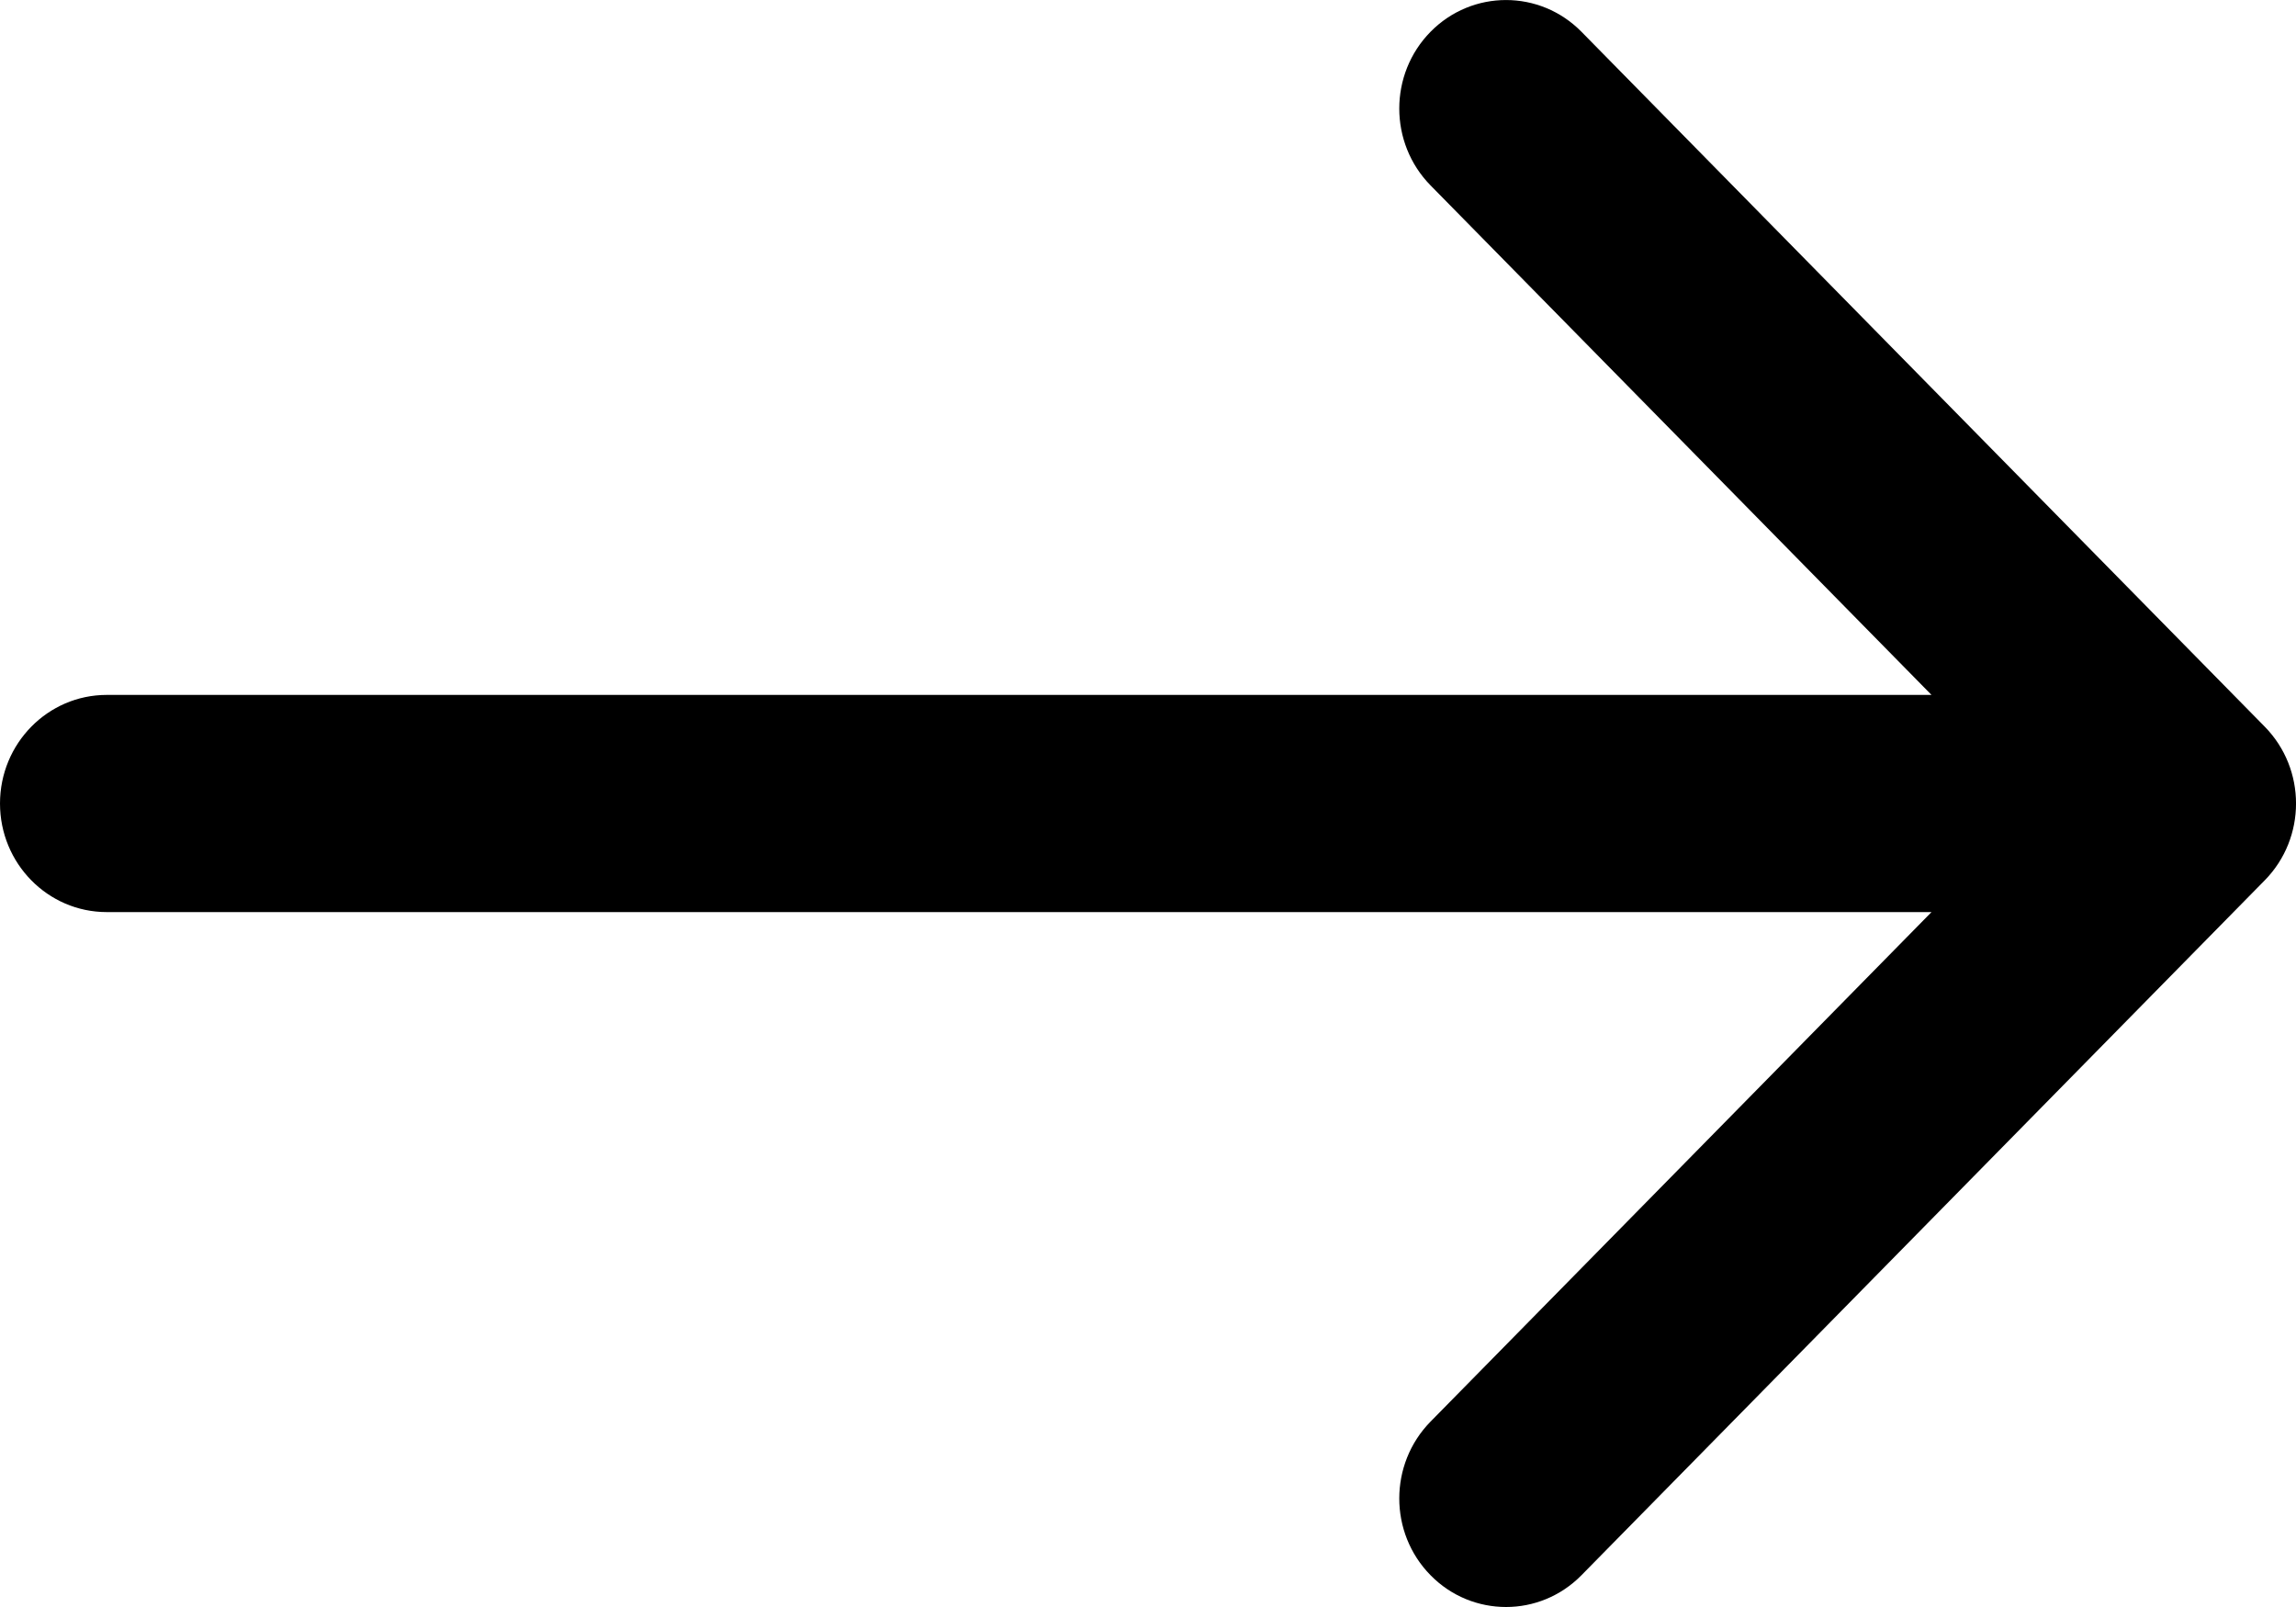
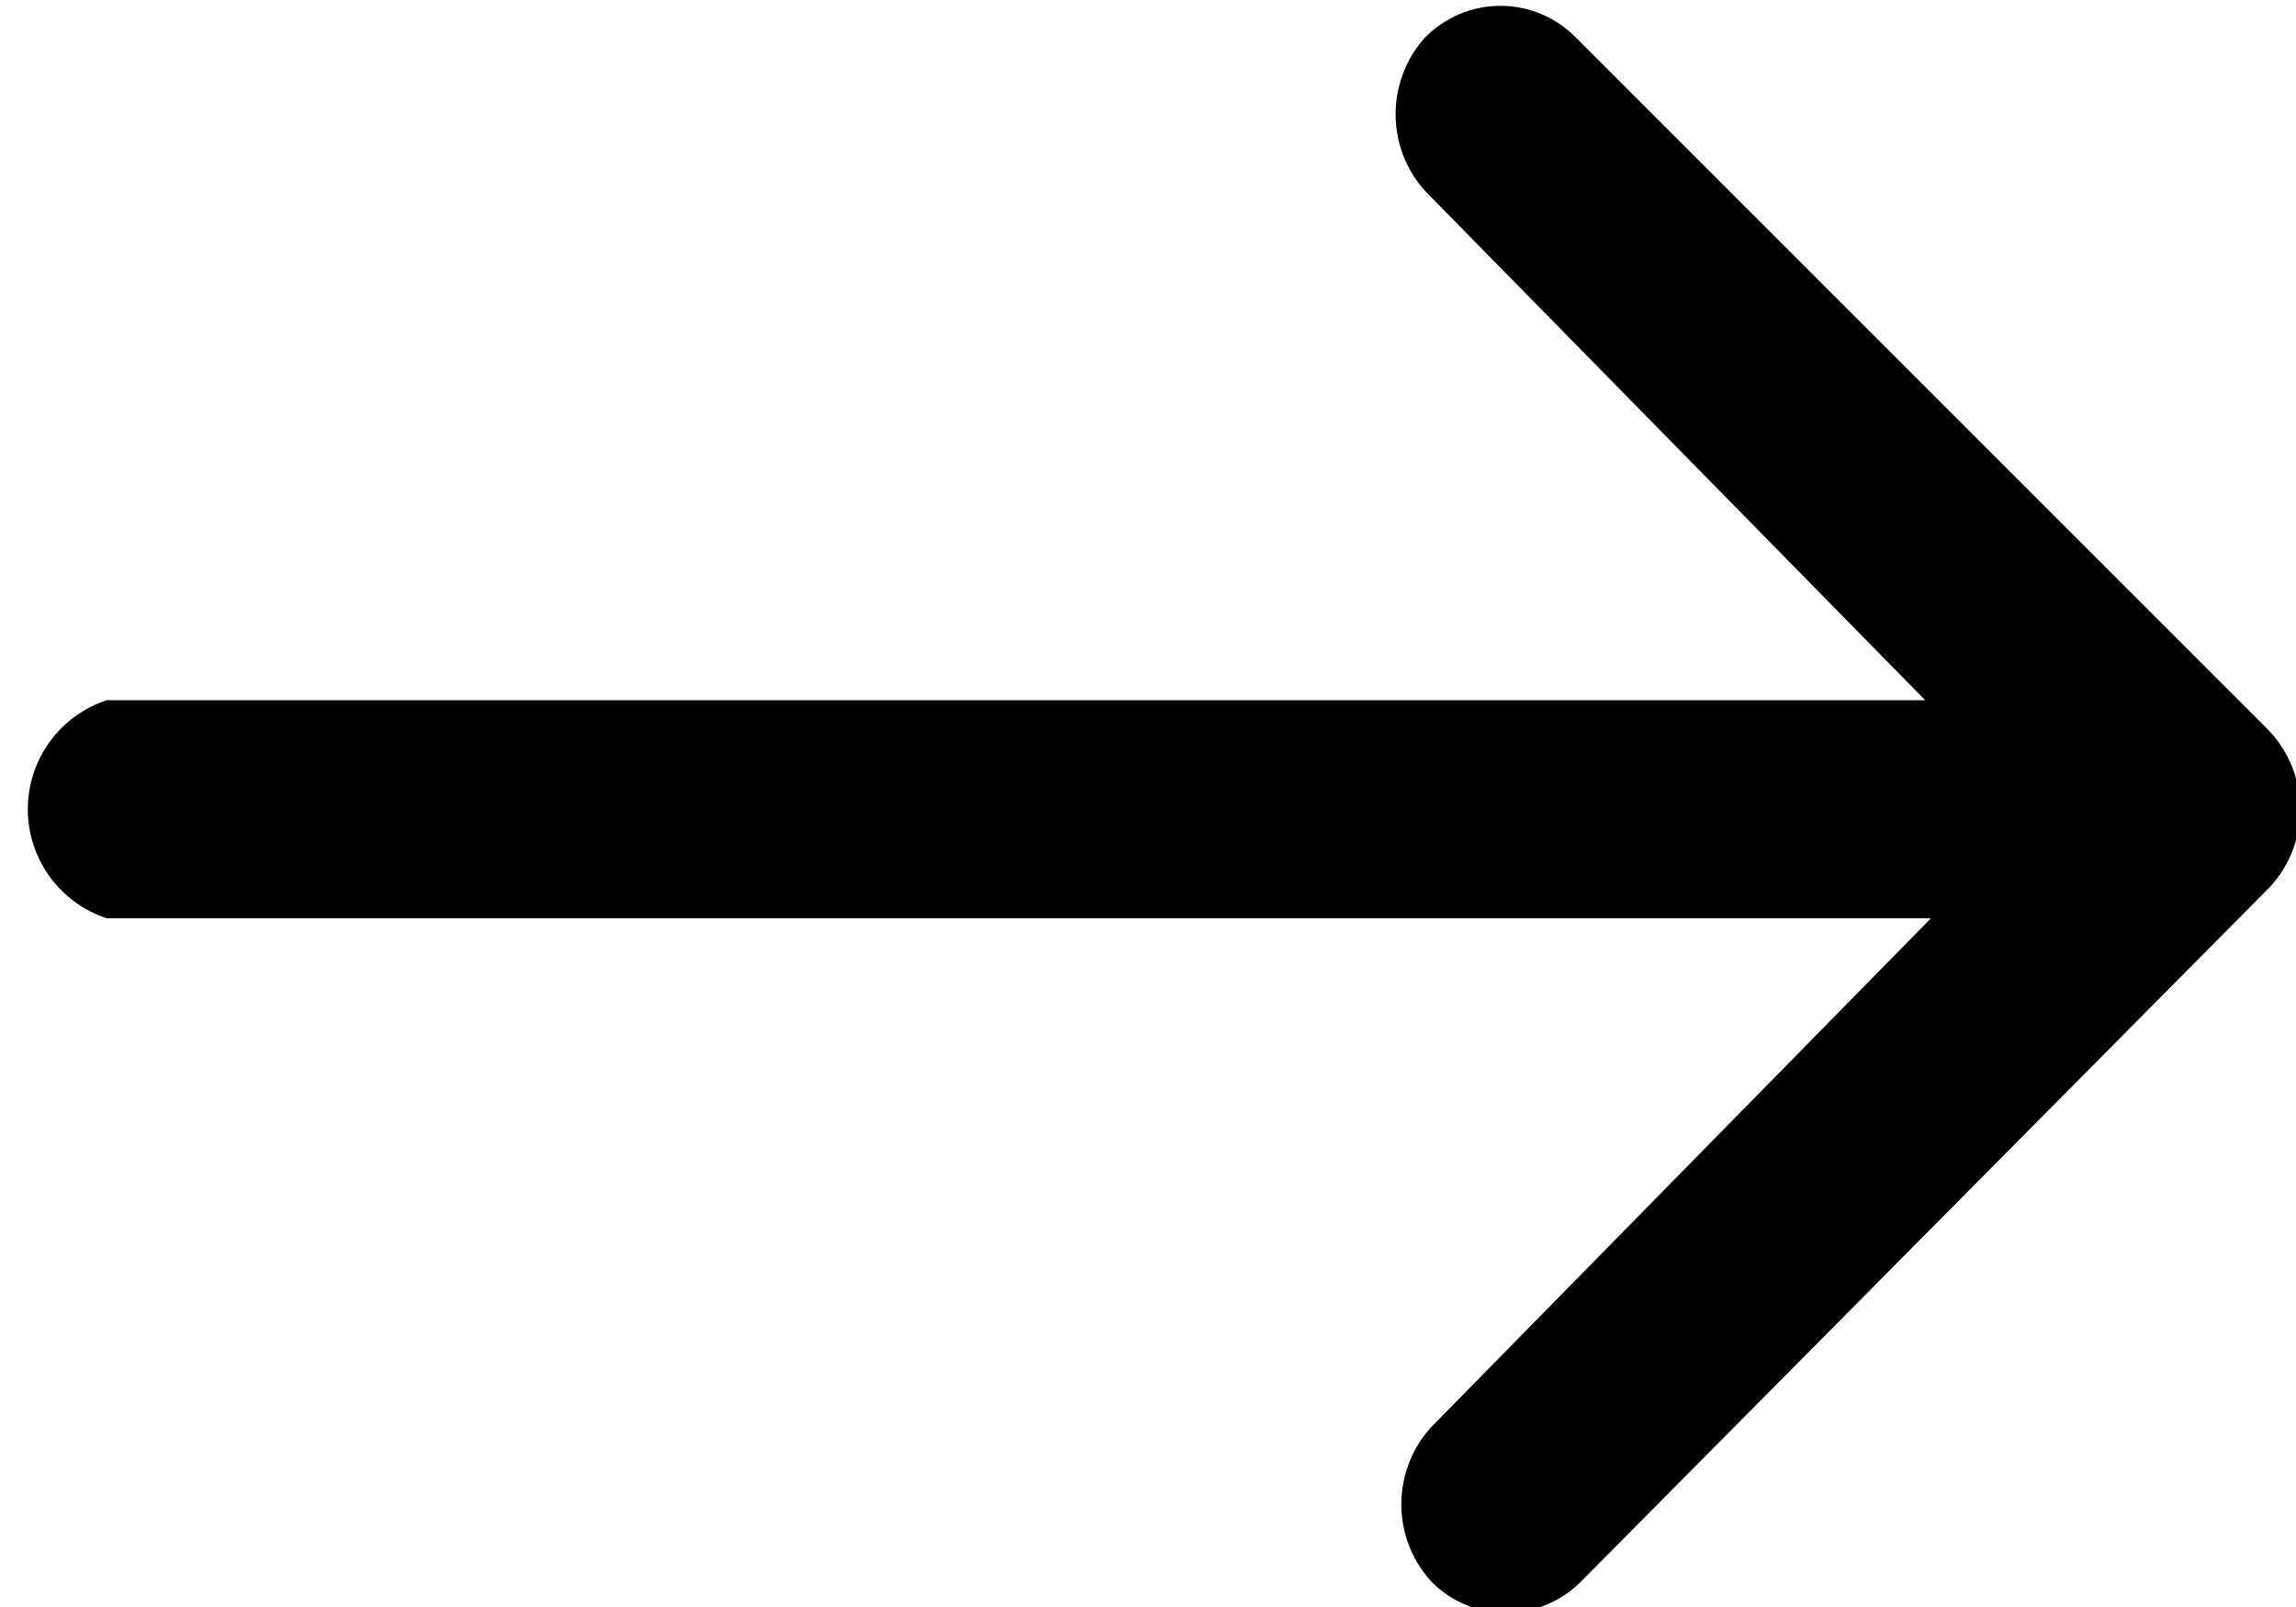
- <svg xmlns="http://www.w3.org/2000/svg" width="20px" height="14px" viewBox="0 0 20 14" version="1.1">
-   <g id="Page-1" stroke="none" stroke-width="1" fill="none" fill-rule="evenodd">
-     <g id="Web-Sistem---Landing-Page-" transform="translate(-786, -454)" fill="#000000" fill-rule="nonzero">
-       <g id="arrow-pointing-to-right" transform="translate(786, 454)">
-         <path d="M19.728,6.331 L13.776,0.277 C13.413,-0.092 12.824,-0.092 12.461,0.277 C12.098,0.646 12.098,1.245 12.461,1.615 L16.825,6.054 L0.93,6.054 C0.416,6.054 0,6.478 0,7 C0,7.522 0.416,7.946 0.93,7.946 L16.825,7.946 L12.461,12.385 C12.098,12.755 12.098,13.354 12.461,13.723 C12.642,13.908 12.881,14 13.119,14 C13.356,14 13.594,13.908 13.776,13.723 L19.728,7.669 C20.091,7.299 20.091,6.701 19.728,6.331 Z" id="Path" />
+ <svg xmlns="http://www.w3.org/2000/svg" id="Layer_1" data-name="Layer 1" viewBox="0 0 20 14">
+   <g id="Page-1">
+     <g id="Web-Sistem---Landing-Page-">
+       <g id="arrow-pointing-to-right">
+         <path id="Path" d="M19.73,6.33l-6-6a.92.92,0,0,0-1.32,0,1,1,0,0,0,0,1.33l4.36,4.44H.93A1,1,0,0,0,.93,8H16.82l-4.36,4.44a1,1,0,0,0,0,1.33.9.9,0,0,0,.66.28.92.92,0,0,0,.66-.28l6-6.05A1,1,0,0,0,19.73,6.33Z" transform="translate(0 0)" />
      </g>
    </g>
  </g>
</svg>
